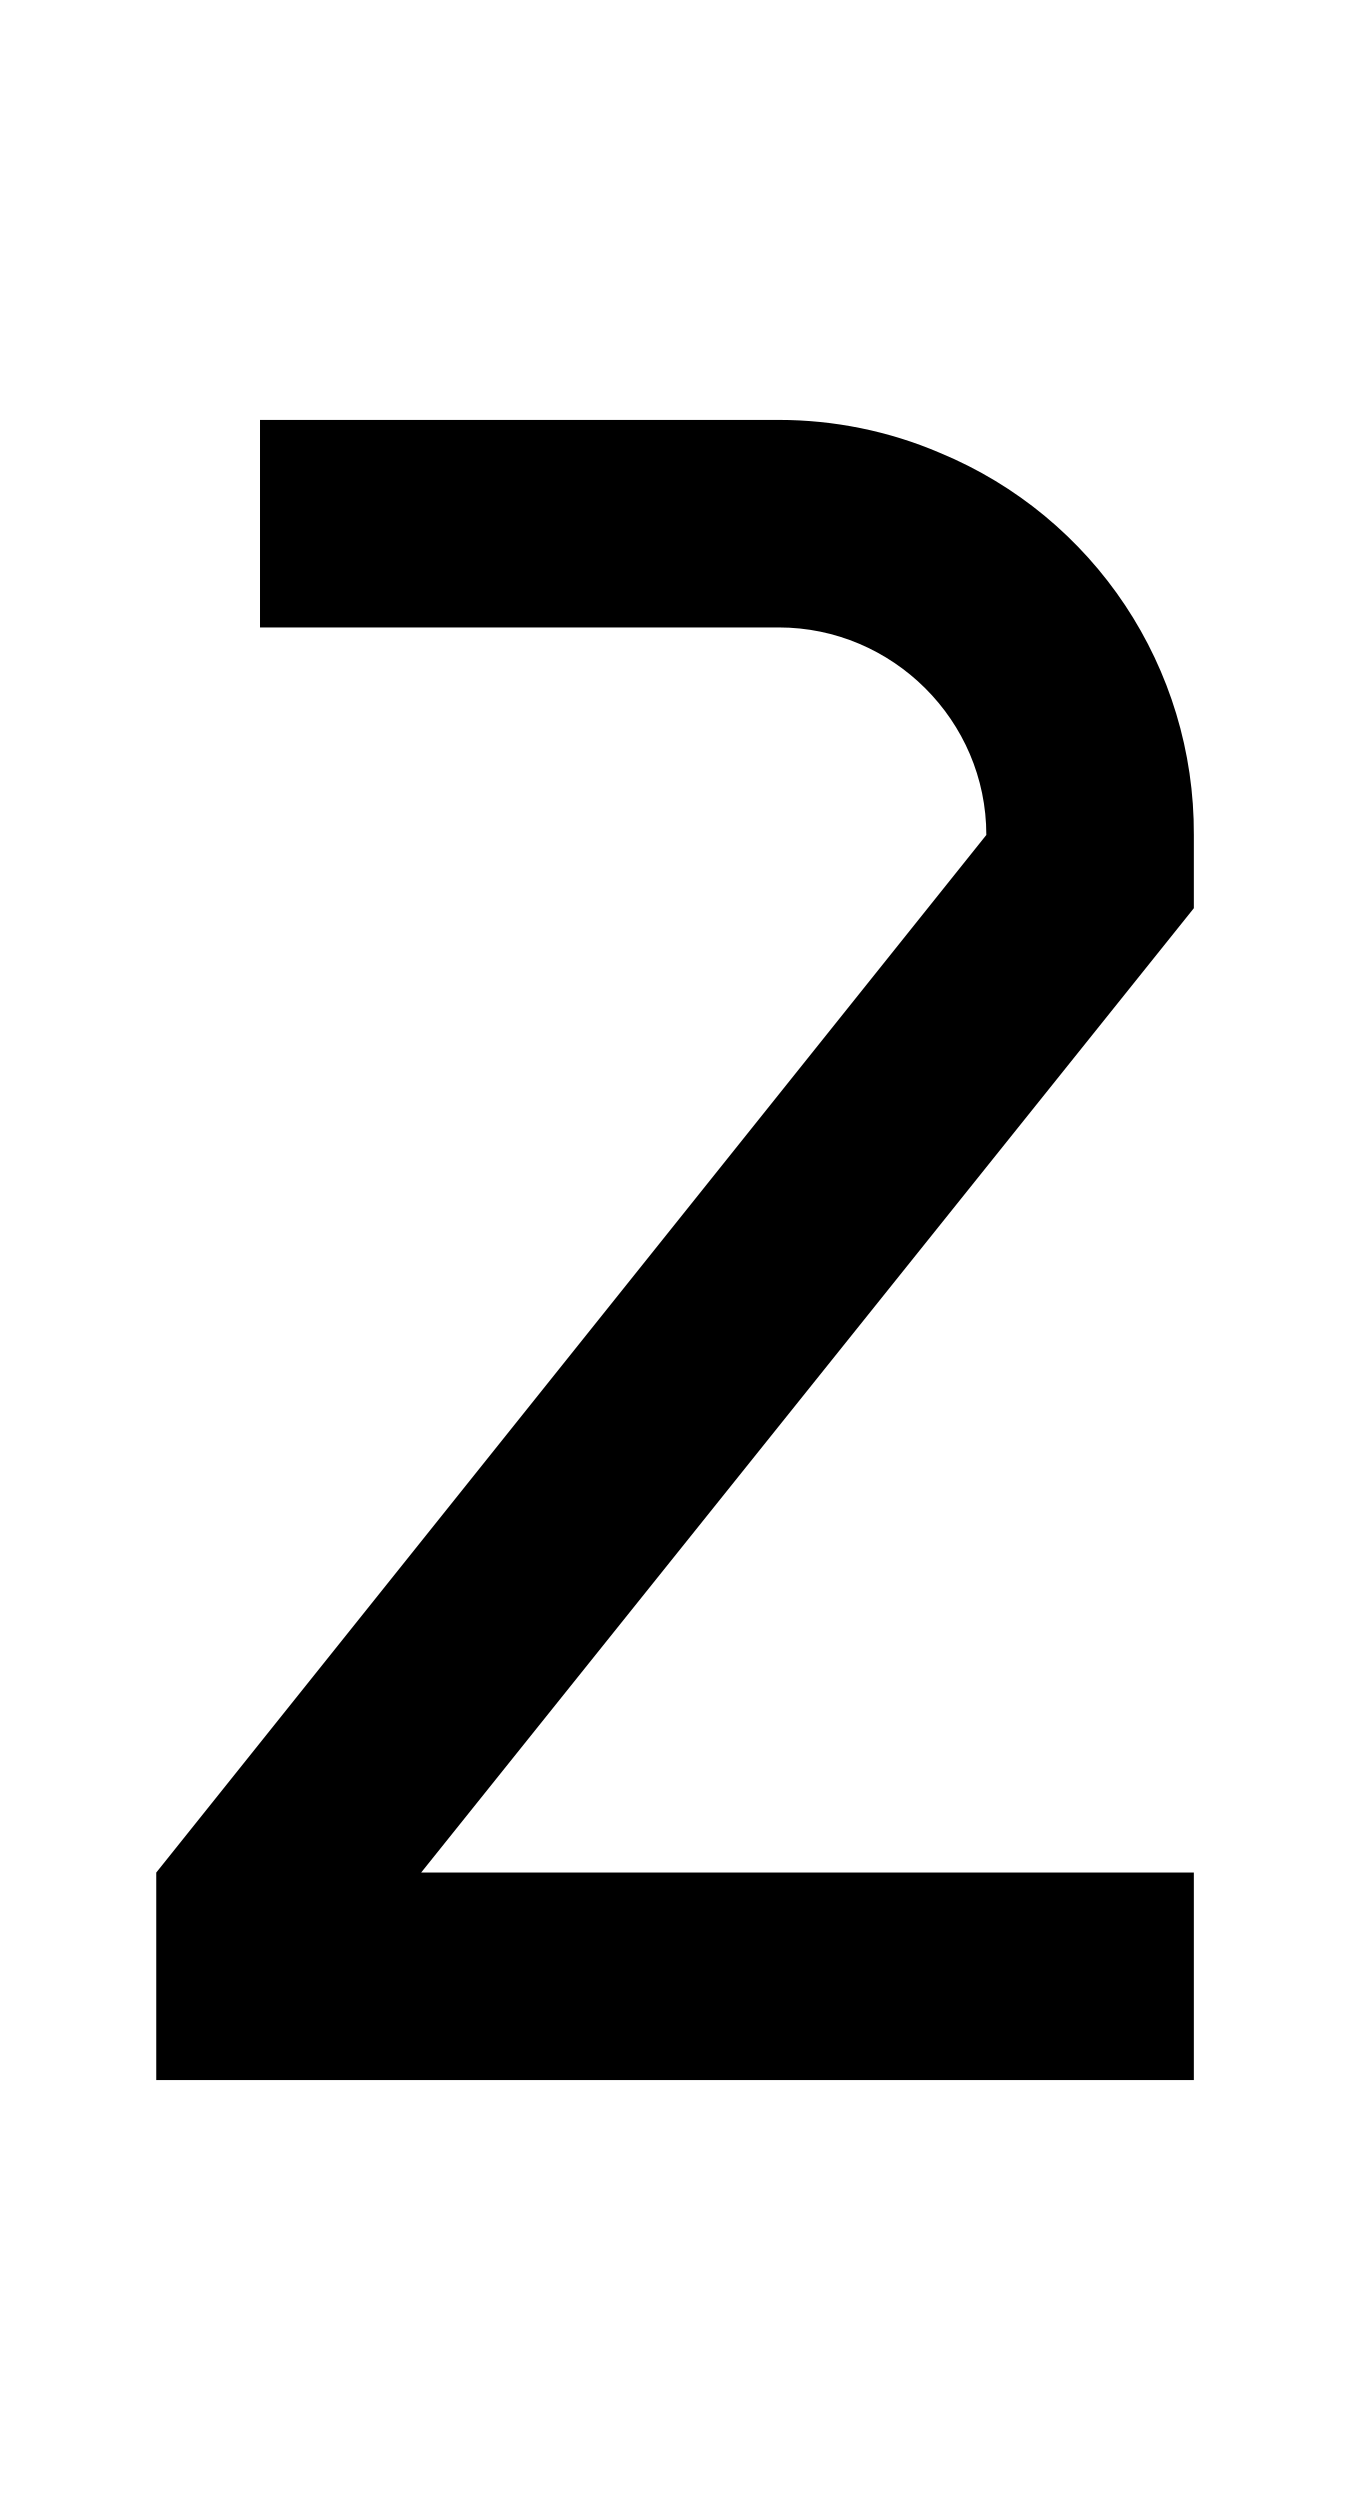
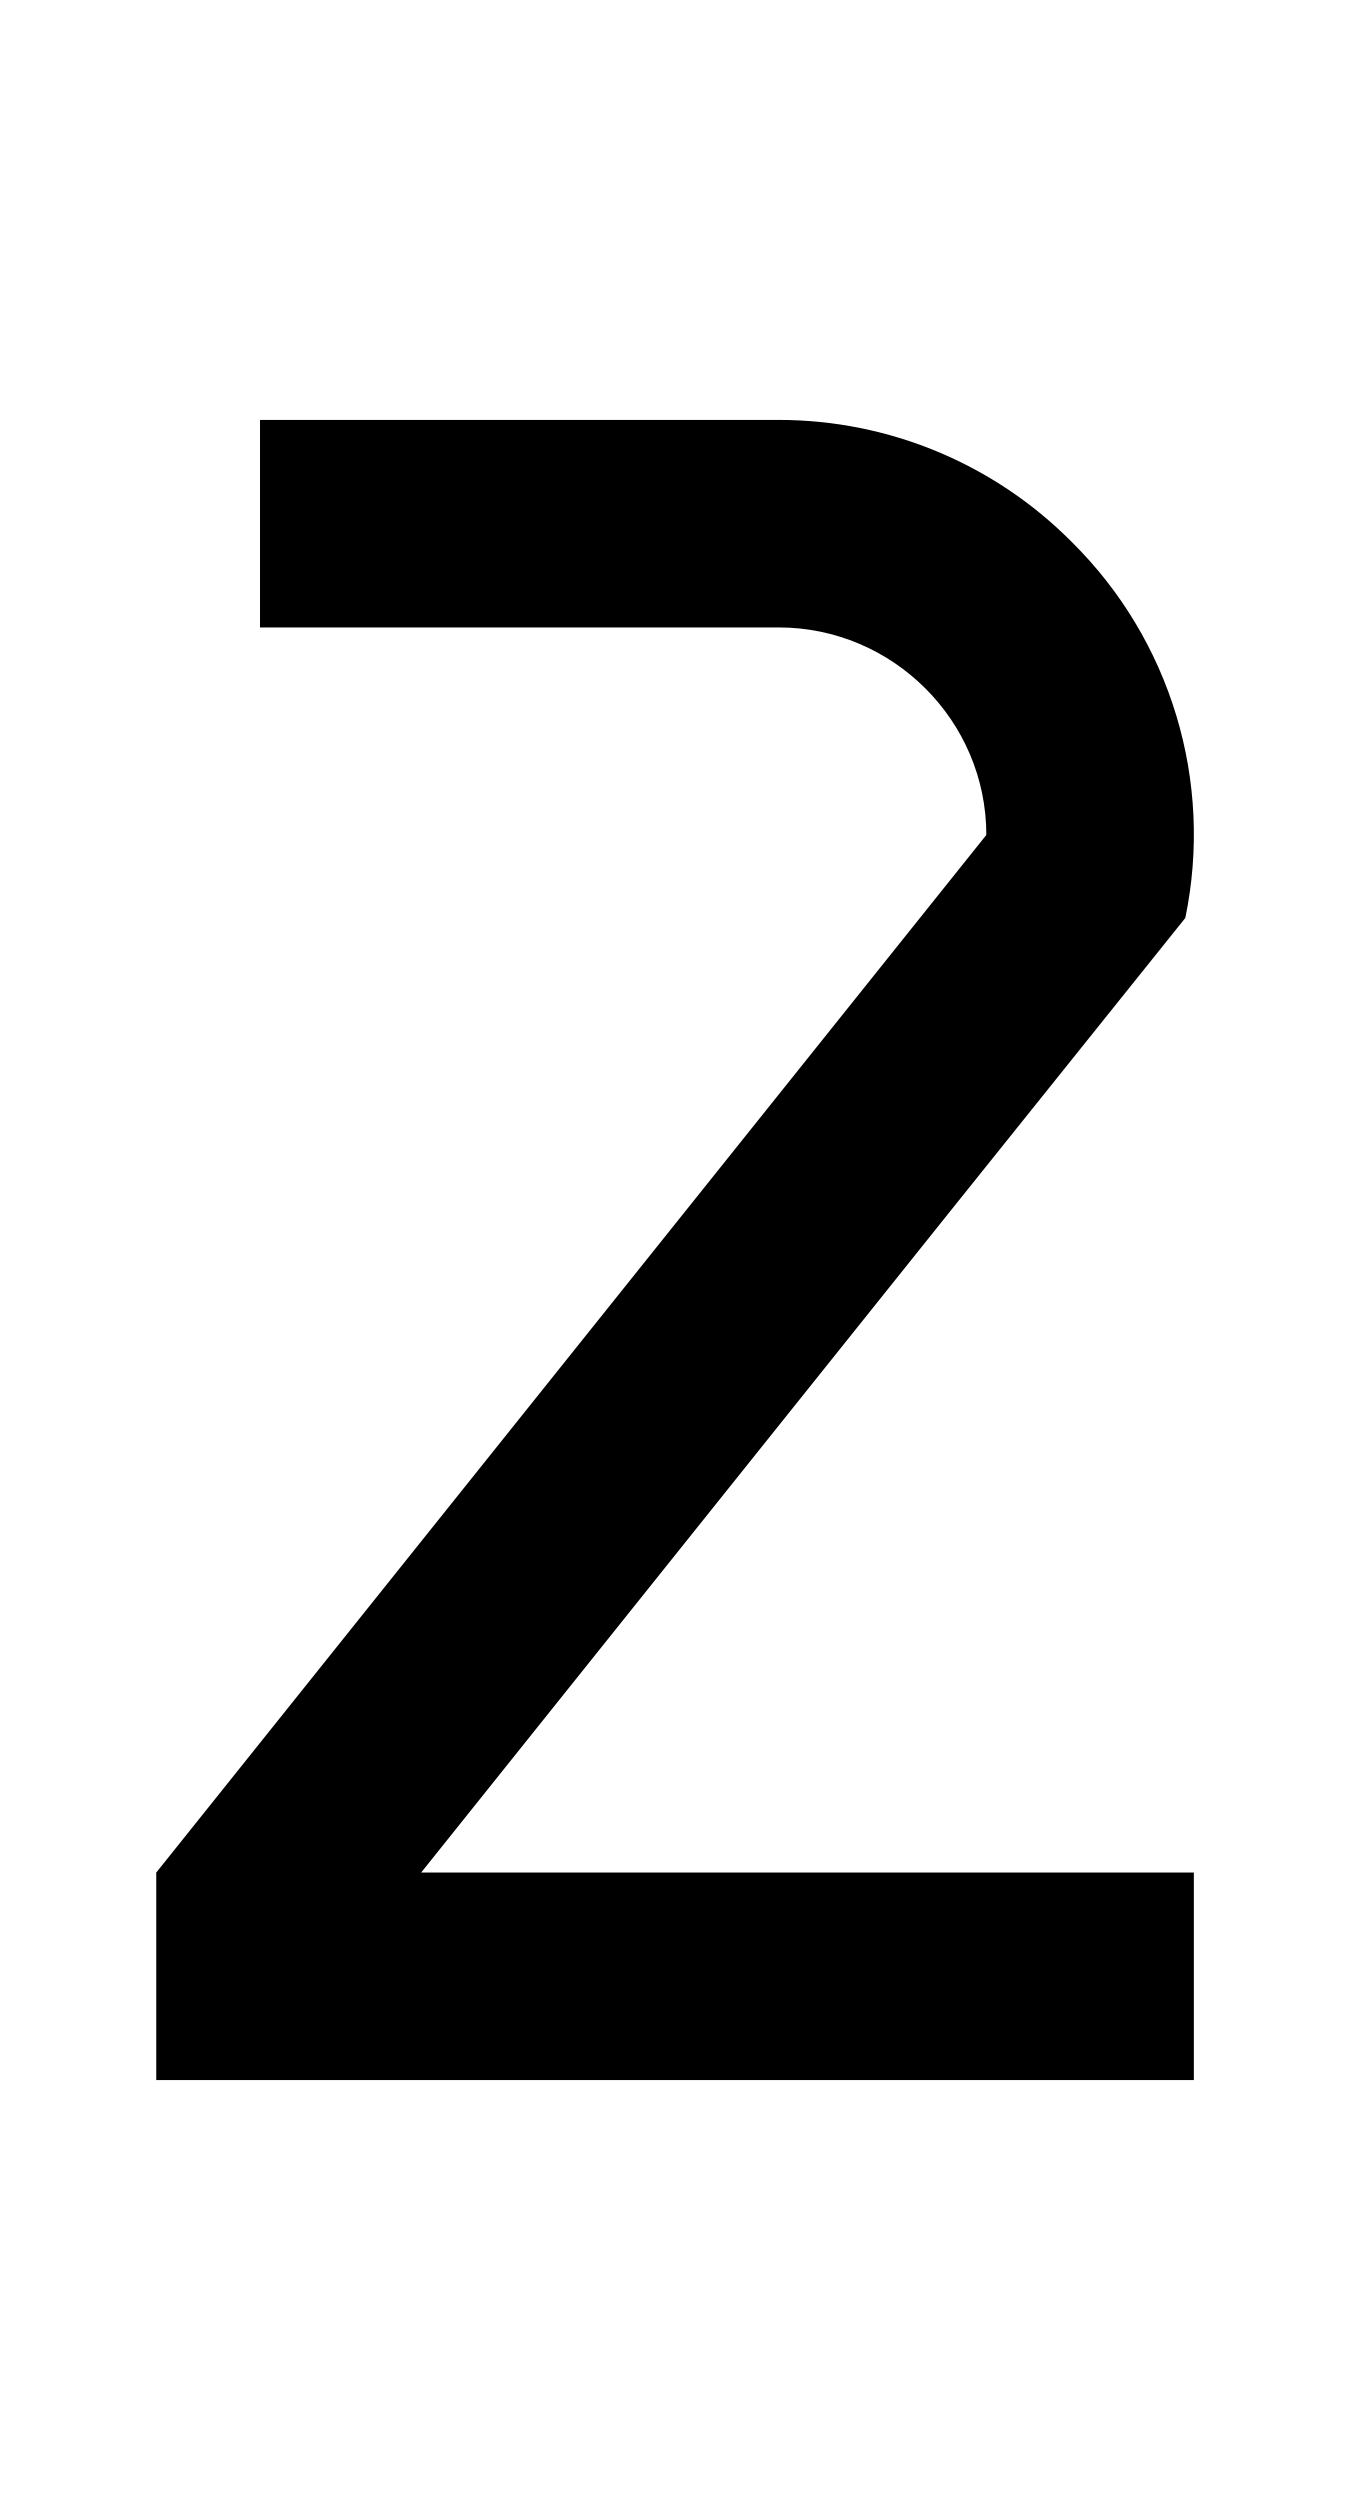
<svg xmlns="http://www.w3.org/2000/svg" viewBox="0 0 1105 2048">
-   <path d="M978 684a337 337 0 0 0-208-313c-42-18-87-27-132-27H213v170h425c93 0 170 76 170 170l-680 850v170h850v-170H345l633-790v-60Z" />
+   <path d="m777 994 194-242a337 337 0 0 0-93-308 338 338 0 0 0-240-100H213v170h425c93 0 170 76 170 170l-680 850v170h850v-170H345l432-540Z" />
</svg>
